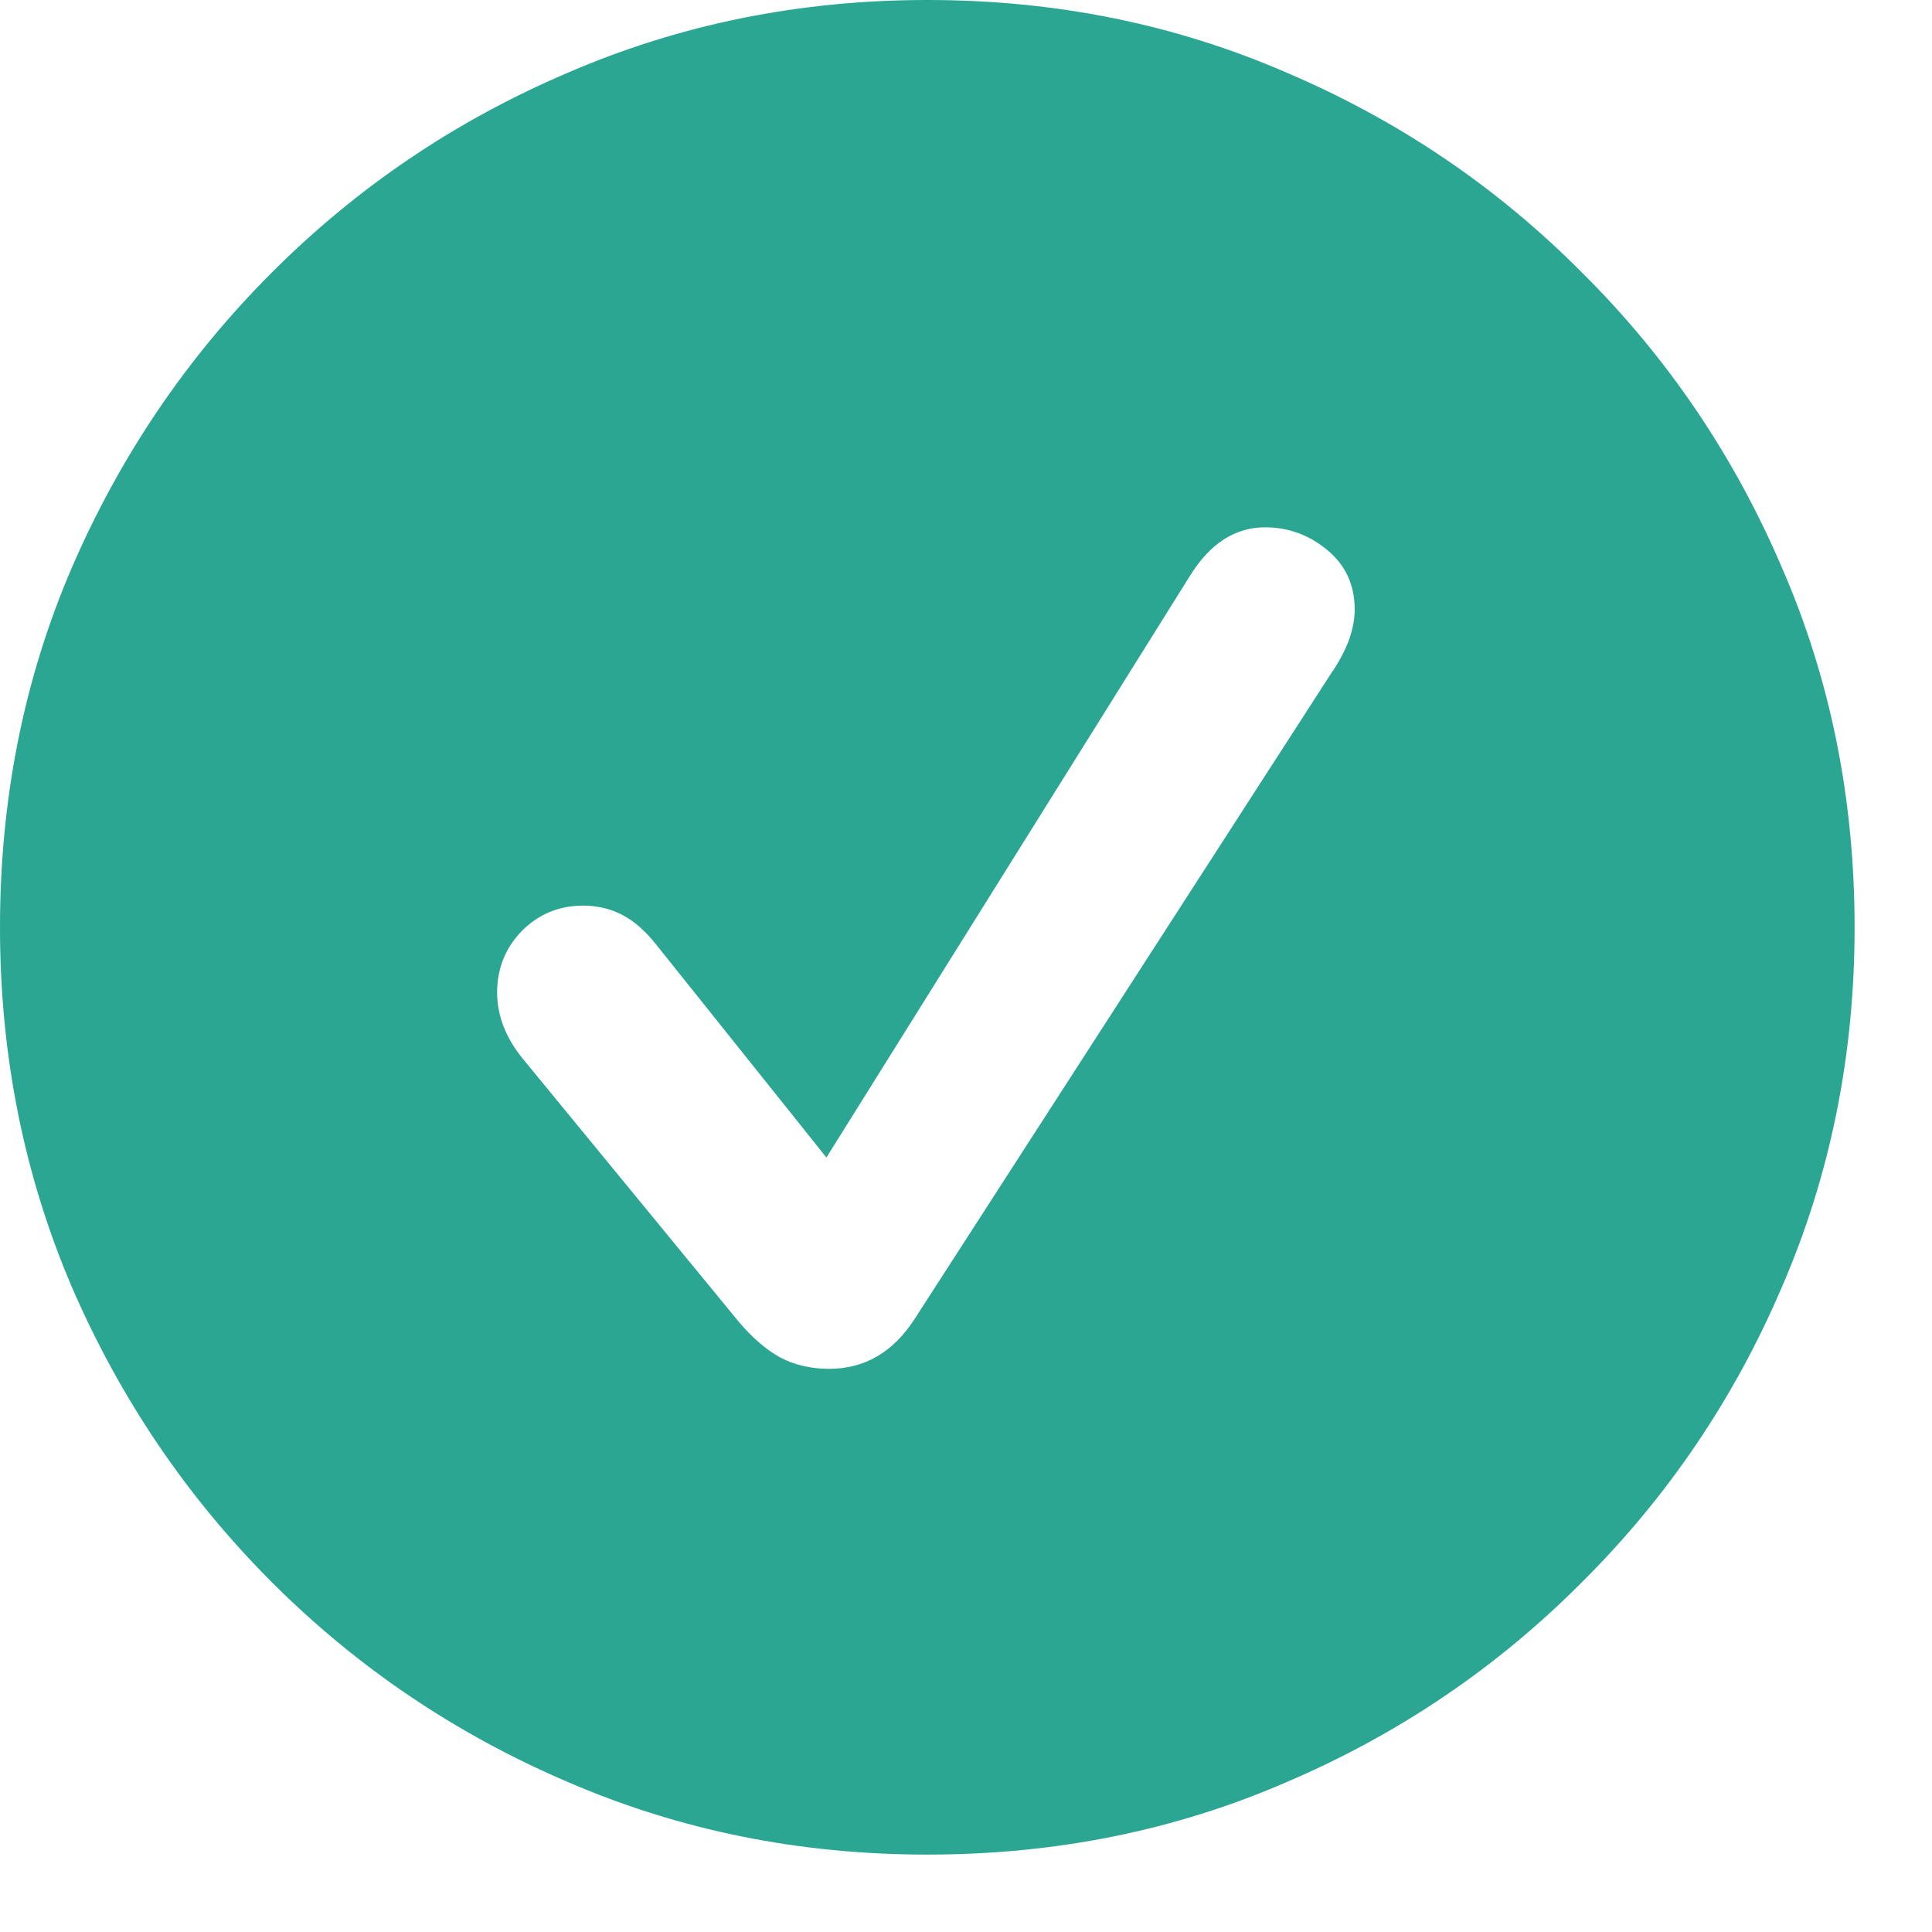
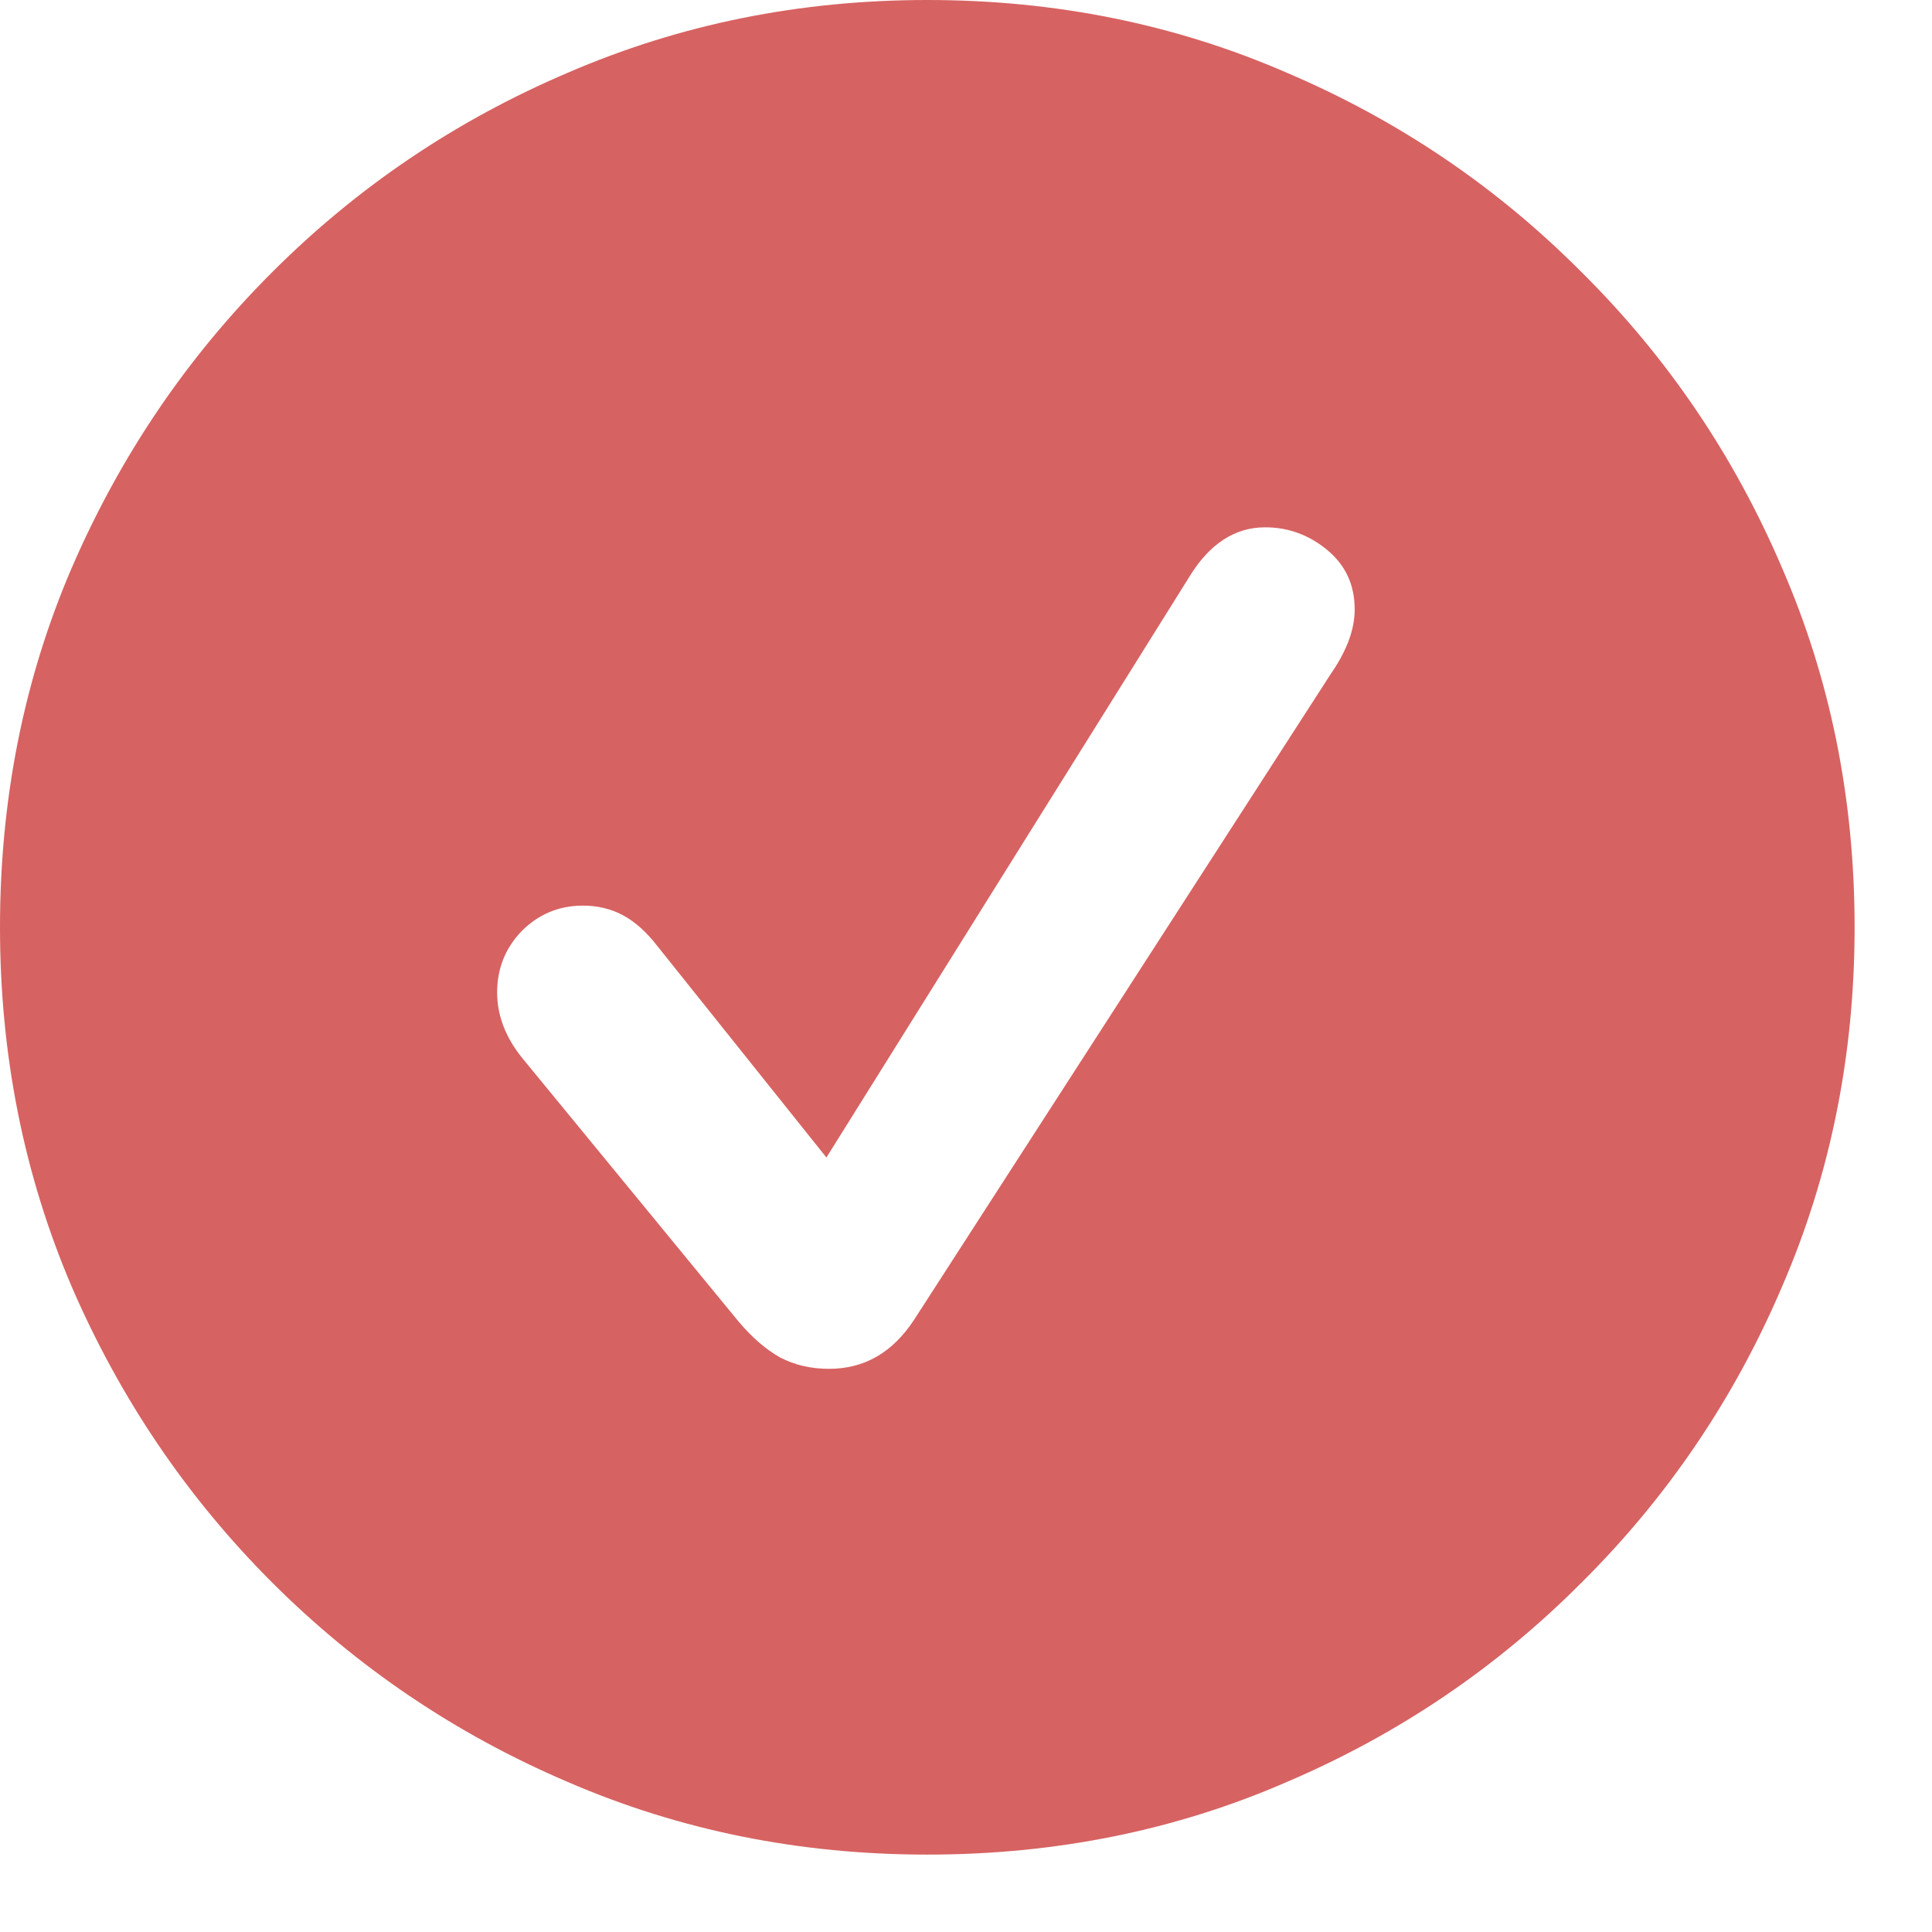
<svg xmlns="http://www.w3.org/2000/svg" width="16" height="16" viewBox="0 0 16 16" fill="none">
-   <path d="M7.68 15.359C6.622 15.359 5.63 15.159 4.703 14.758C3.776 14.362 2.958 13.81 2.25 13.102C1.547 12.398 0.995 11.583 0.594 10.656C0.198 9.729 0 8.737 0 7.68C0 6.617 0.198 5.625 0.594 4.703C0.995 3.776 1.547 2.961 2.25 2.258C2.958 1.549 3.776 0.997 4.703 0.602C5.63 0.201 6.622 0 7.68 0C8.742 0 9.734 0.201 10.656 0.602C11.583 0.997 12.398 1.549 13.102 2.258C13.81 2.961 14.362 3.776 14.758 4.703C15.159 5.625 15.359 6.617 15.359 7.68C15.359 8.737 15.159 9.729 14.758 10.656C14.362 11.583 13.81 12.398 13.102 13.102C12.398 13.81 11.583 14.362 10.656 14.758C9.734 15.159 8.742 15.359 7.68 15.359ZM6.867 11.336C7.159 11.336 7.393 11.2 7.57 10.93L11.023 5.578C11.081 5.495 11.128 5.409 11.164 5.32C11.2 5.227 11.219 5.135 11.219 5.047C11.219 4.844 11.143 4.68 10.992 4.555C10.841 4.43 10.669 4.367 10.477 4.367C10.227 4.367 10.018 4.503 9.852 4.773L6.844 9.586L5.445 7.836C5.352 7.716 5.255 7.63 5.156 7.578C5.057 7.526 4.948 7.5 4.828 7.5C4.63 7.5 4.461 7.57 4.32 7.711C4.185 7.852 4.117 8.021 4.117 8.219C4.117 8.411 4.188 8.594 4.328 8.766L6.117 10.945C6.227 11.075 6.341 11.175 6.461 11.242C6.581 11.305 6.716 11.336 6.867 11.336Z" fill="#2AA693" />
+   <path d="M7.68 15.359C6.622 15.359 5.63 15.159 4.703 14.758C3.776 14.362 2.958 13.81 2.25 13.102C1.547 12.398 0.995 11.583 0.594 10.656C0.198 9.729 0 8.737 0 7.68C0 6.617 0.198 5.625 0.594 4.703C0.995 3.776 1.547 2.961 2.25 2.258C2.958 1.549 3.776 0.997 4.703 0.602C5.63 0.201 6.622 0 7.68 0C8.742 0 9.734 0.201 10.656 0.602C11.583 0.997 12.398 1.549 13.102 2.258C13.81 2.961 14.362 3.776 14.758 4.703C15.159 5.625 15.359 6.617 15.359 7.68C15.359 8.737 15.159 9.729 14.758 10.656C14.362 11.583 13.81 12.398 13.102 13.102C12.398 13.81 11.583 14.362 10.656 14.758C9.734 15.159 8.742 15.359 7.68 15.359ZM6.867 11.336C7.159 11.336 7.393 11.2 7.57 10.93L11.023 5.578C11.081 5.495 11.128 5.409 11.164 5.32C11.2 5.227 11.219 5.135 11.219 5.047C11.219 4.844 11.143 4.68 10.992 4.555C10.841 4.43 10.669 4.367 10.477 4.367C10.227 4.367 10.018 4.503 9.852 4.773L6.844 9.586L5.445 7.836C5.352 7.716 5.255 7.63 5.156 7.578C5.057 7.526 4.948 7.5 4.828 7.5C4.63 7.5 4.461 7.57 4.32 7.711C4.185 7.852 4.117 8.021 4.117 8.219C4.117 8.411 4.188 8.594 4.328 8.766L6.117 10.945C6.227 11.075 6.341 11.175 6.461 11.242C6.581 11.305 6.716 11.336 6.867 11.336Z" fill="#d76262" />
</svg>
